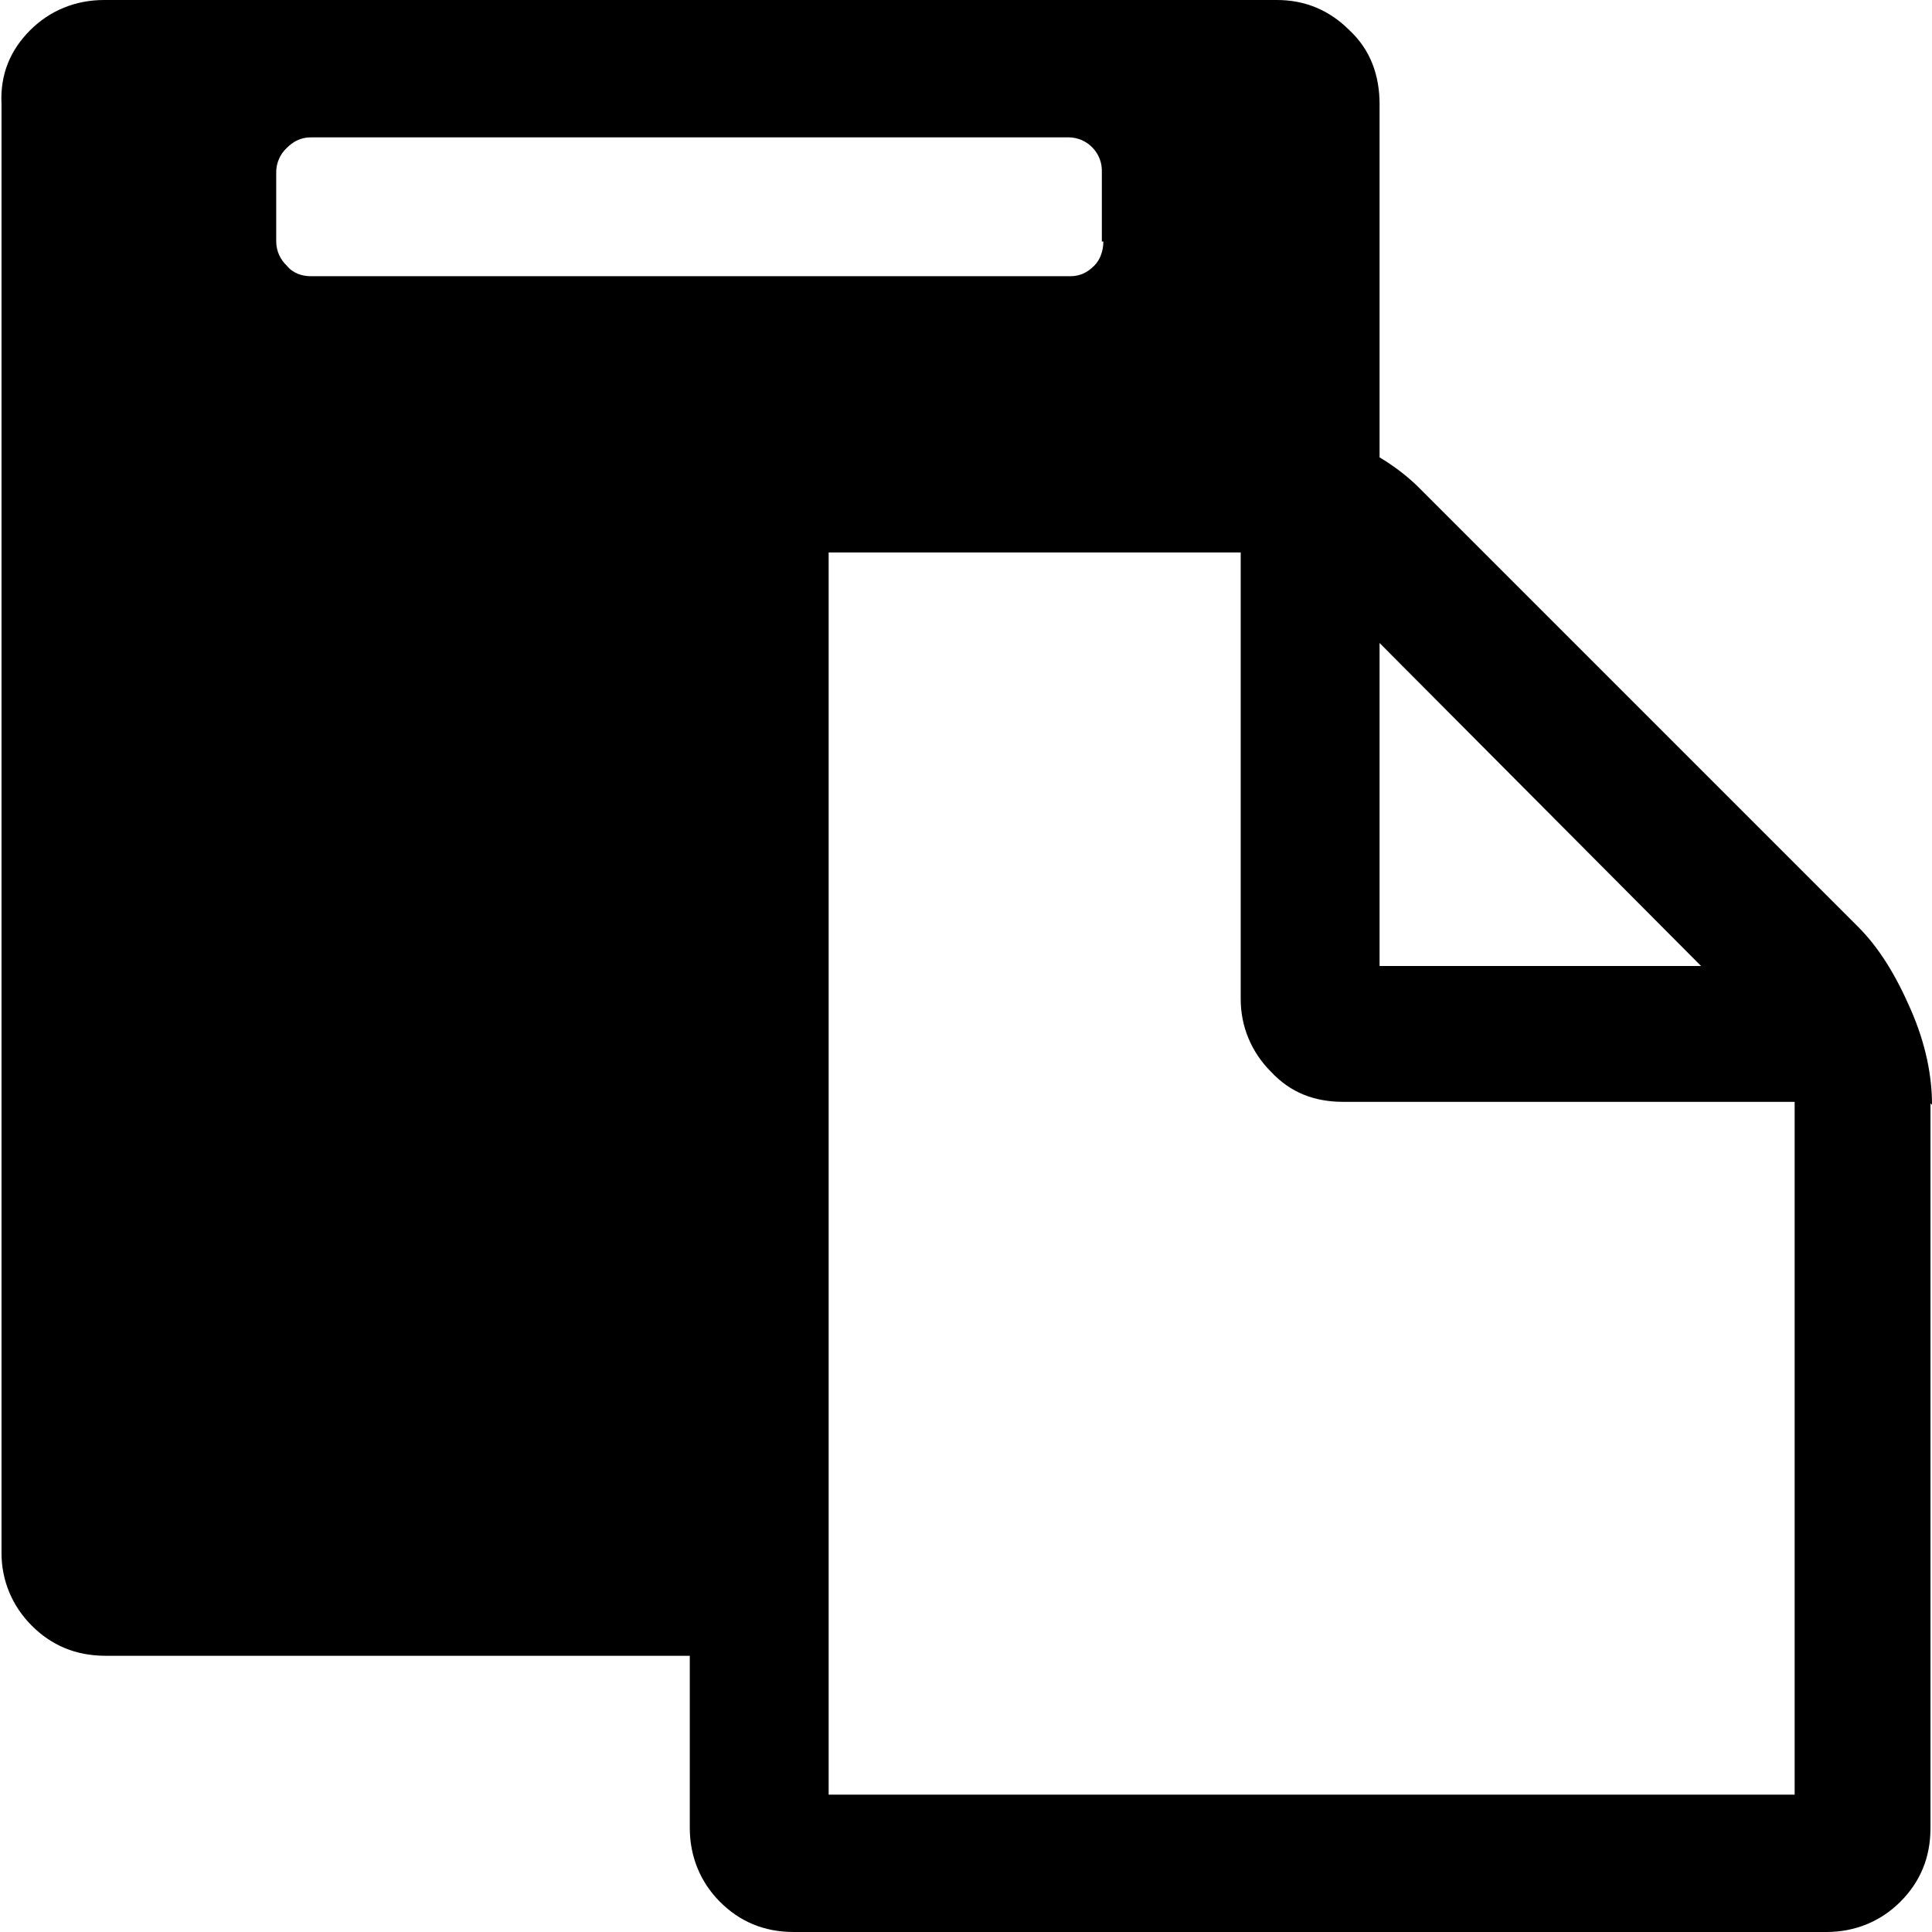
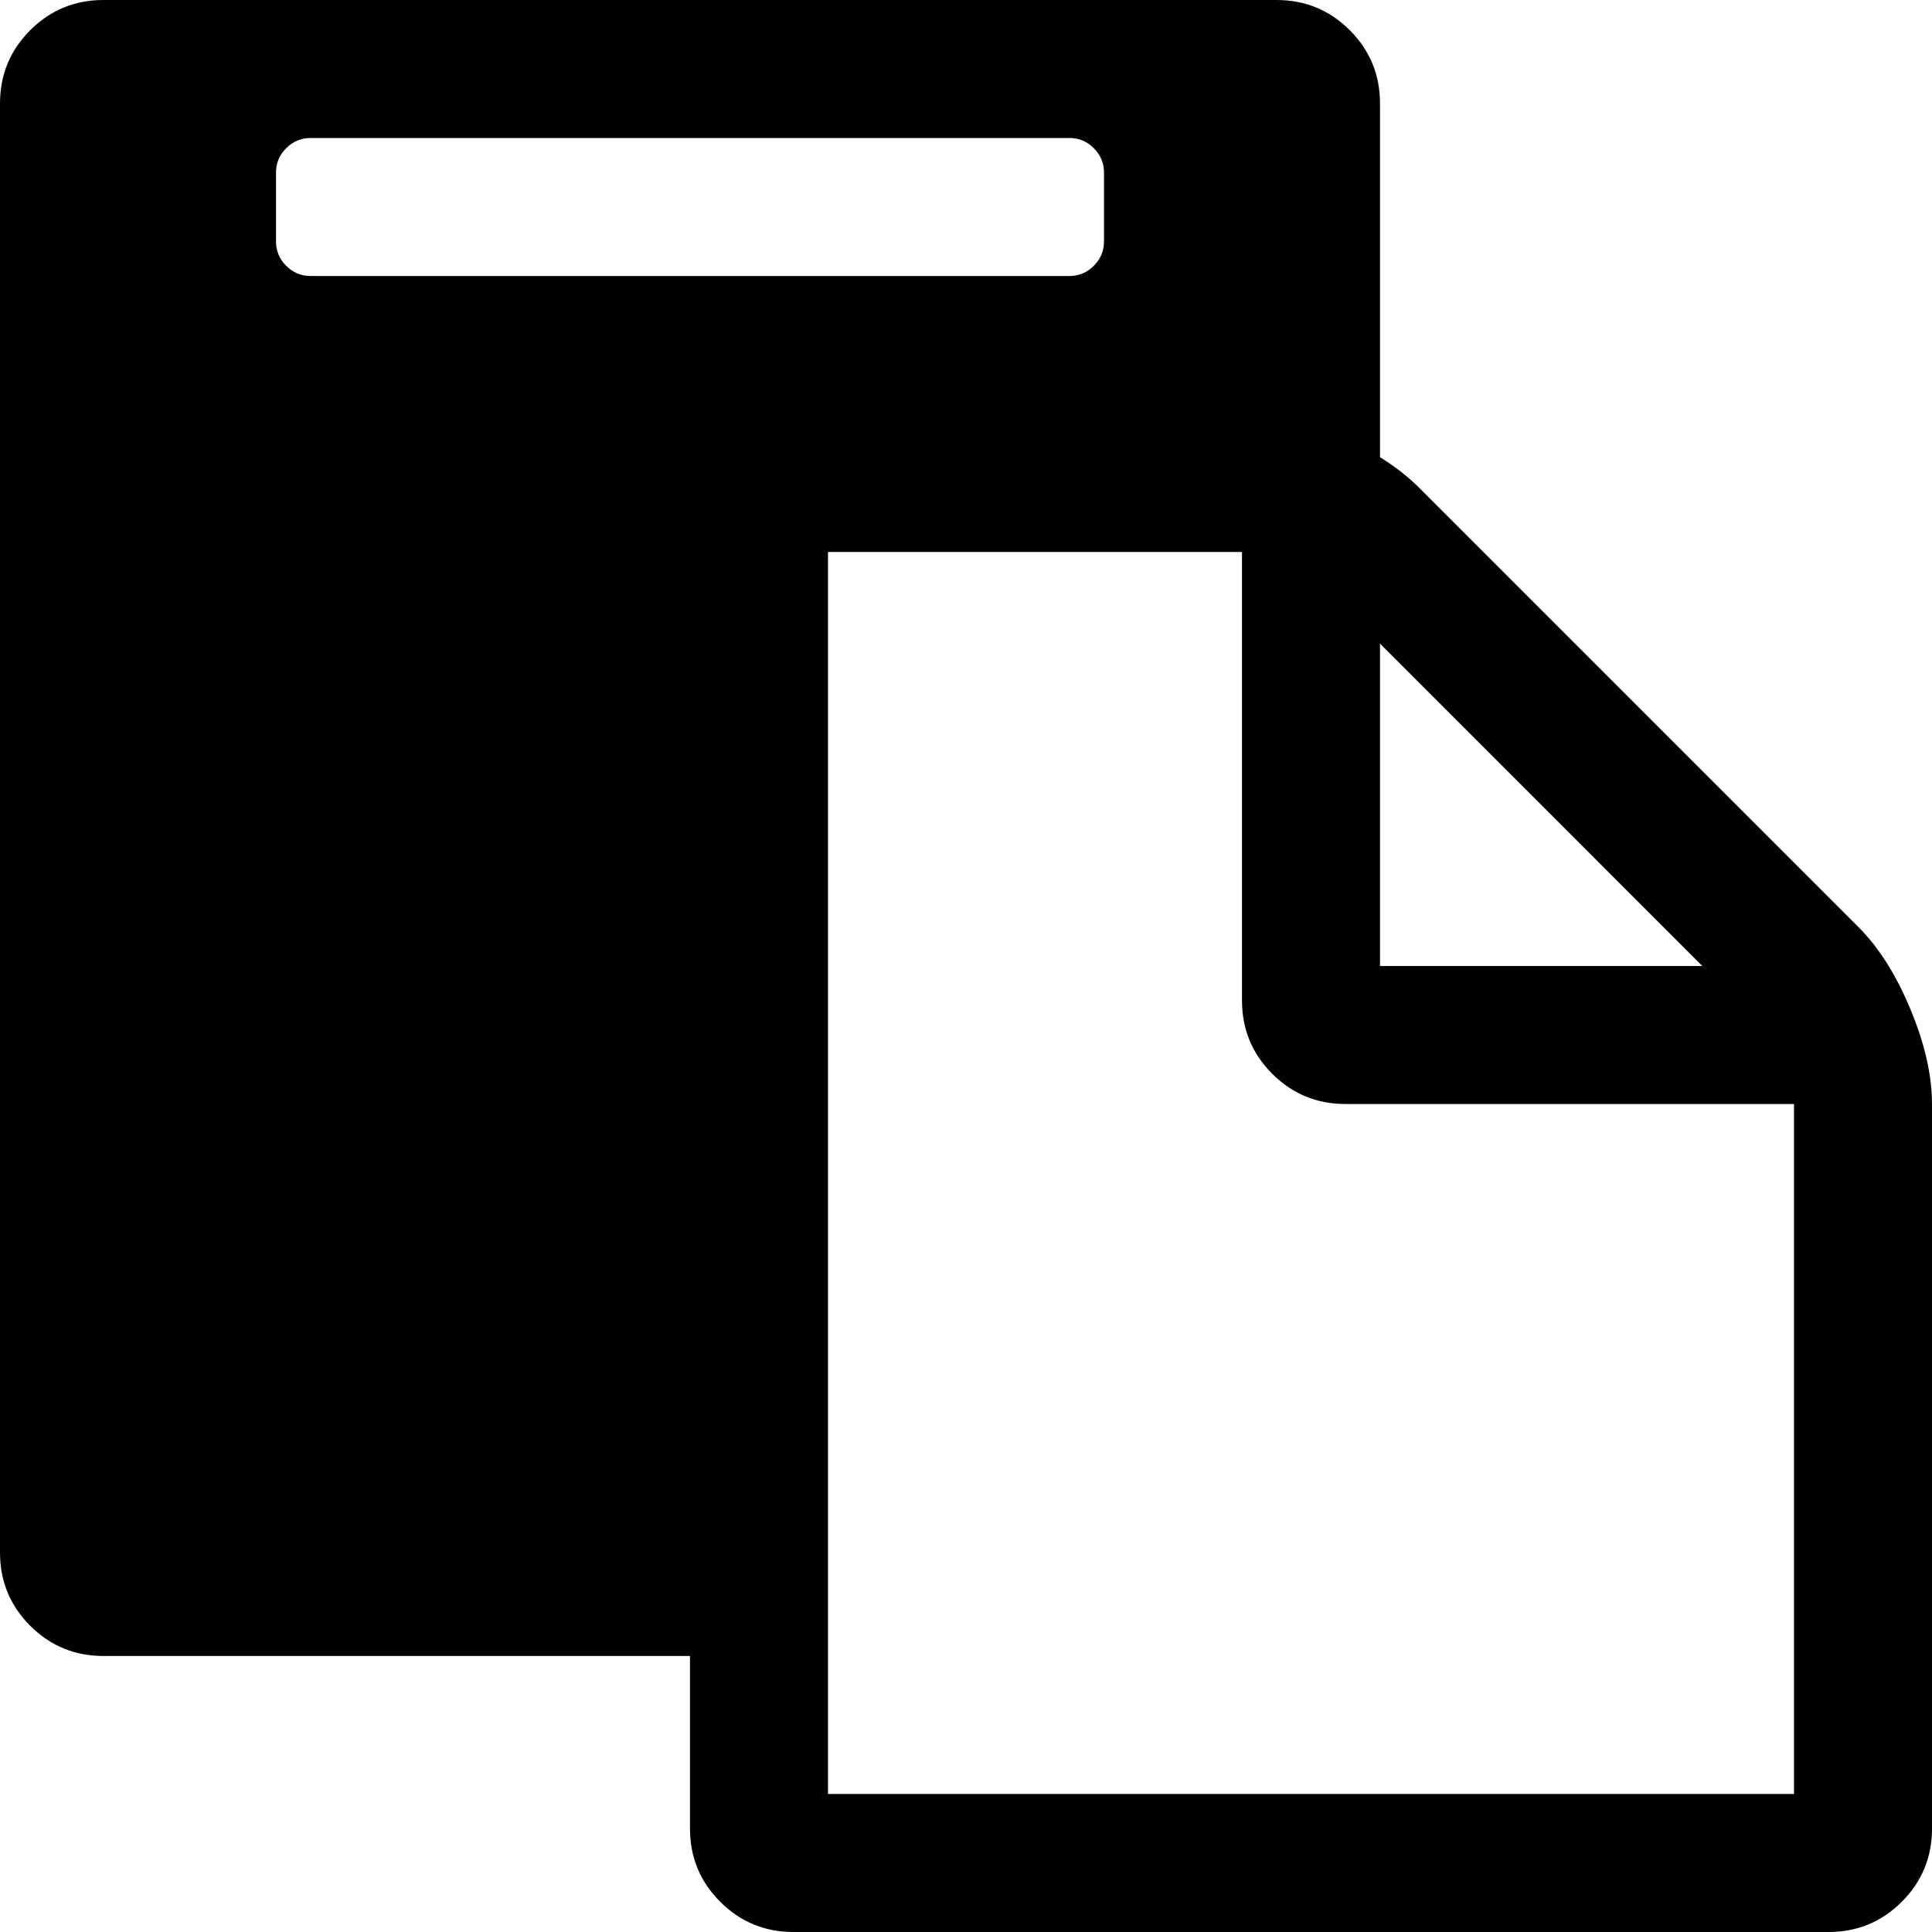
<svg xmlns="http://www.w3.org/2000/svg" width="128" height="128">
-   <path d="M54.9 118.9h64V73H89c-1.9 0-3.5-.6-4.8-2-1.3-1.3-2-3-2-4.8V36.6H54.9v82.3zM73 16v-4.6a2.2 2.2 0 0 0-.6-1.6 2.2 2.2 0 0 0-1.6-.7H20.6c-.7 0-1.2.3-1.6.7a2.2 2.2 0 0 0-.7 1.6V16a2.2 2.2 0 0 0 .7 1.6c.4.5 1 .7 1.6.7h50.3c.6 0 1.1-.2 1.6-.7.4-.4.6-1 .6-1.6zm18.3 48h21.4L91.4 42.6V64zm36.6 9.1v48c0 2-.7 3.6-2 4.9-1.3 1.3-3 2-4.9 2H52.6c-2 0-3.6-.7-4.9-2-1.3-1.3-2-3-2-4.9v-11.4H7c-2 0-3.6-.7-4.9-2-1.3-1.3-2-3-2-4.8v-96C0 4.9.7 3.3 2 2 3.3.7 5 0 6.9 0h77.7c1.9 0 3.5.7 4.8 2 1.4 1.3 2 3 2 4.9v23.4c1 .6 1.9 1.3 2.6 2l29.1 29.1c1.4 1.4 2.5 3.2 3.5 5.5s1.4 4.4 1.4 6.3z" />
+   <path d="M54.857 118.857h64V73.143H89.143c-1.902 0-3.52-.668-4.855-2.002-1.335-1.335-2.002-2.954-2.002-4.855V36.57H54.857v82.286zM73.143 16v-4.571a2.2 2.2 0 0 0-.677-1.61 2.198 2.198 0 0 0-1.609-.676H20.571c-.621 0-1.158.225-1.609.676a2.198 2.198 0 0 0-.676 1.61V16a2.2 2.2 0 0 0 .676 1.61c.451.45.988.676 1.61.676h50.285c.622 0 1.158-.226 1.61-.677.45-.45.676-.987.676-1.609zm18.286 48h21.357L91.43 42.642V64zM128 73.143v48c0 1.902-.667 3.52-2.002 4.855-1.335 1.335-2.953 2.002-4.855 2.002H52.57c-1.901 0-3.52-.667-4.854-2.002-1.335-1.335-2.003-2.953-2.003-4.855v-11.429H6.857c-1.902 0-3.52-.667-4.855-2.002C.667 106.377 0 104.759 0 102.857v-96c0-1.902.667-3.52 2.002-4.855C3.337.667 4.955 0 6.857 0h77.714c1.902 0 3.52.667 4.855 2.002 1.335 1.335 2.003 2.953 2.003 4.855V30.29c1 .622 1.856 1.29 2.569 2.003l29.147 29.147c1.335 1.335 2.478 3.145 3.429 5.43.95 2.287 1.426 4.383 1.426 6.291v-.018z" />
</svg>
